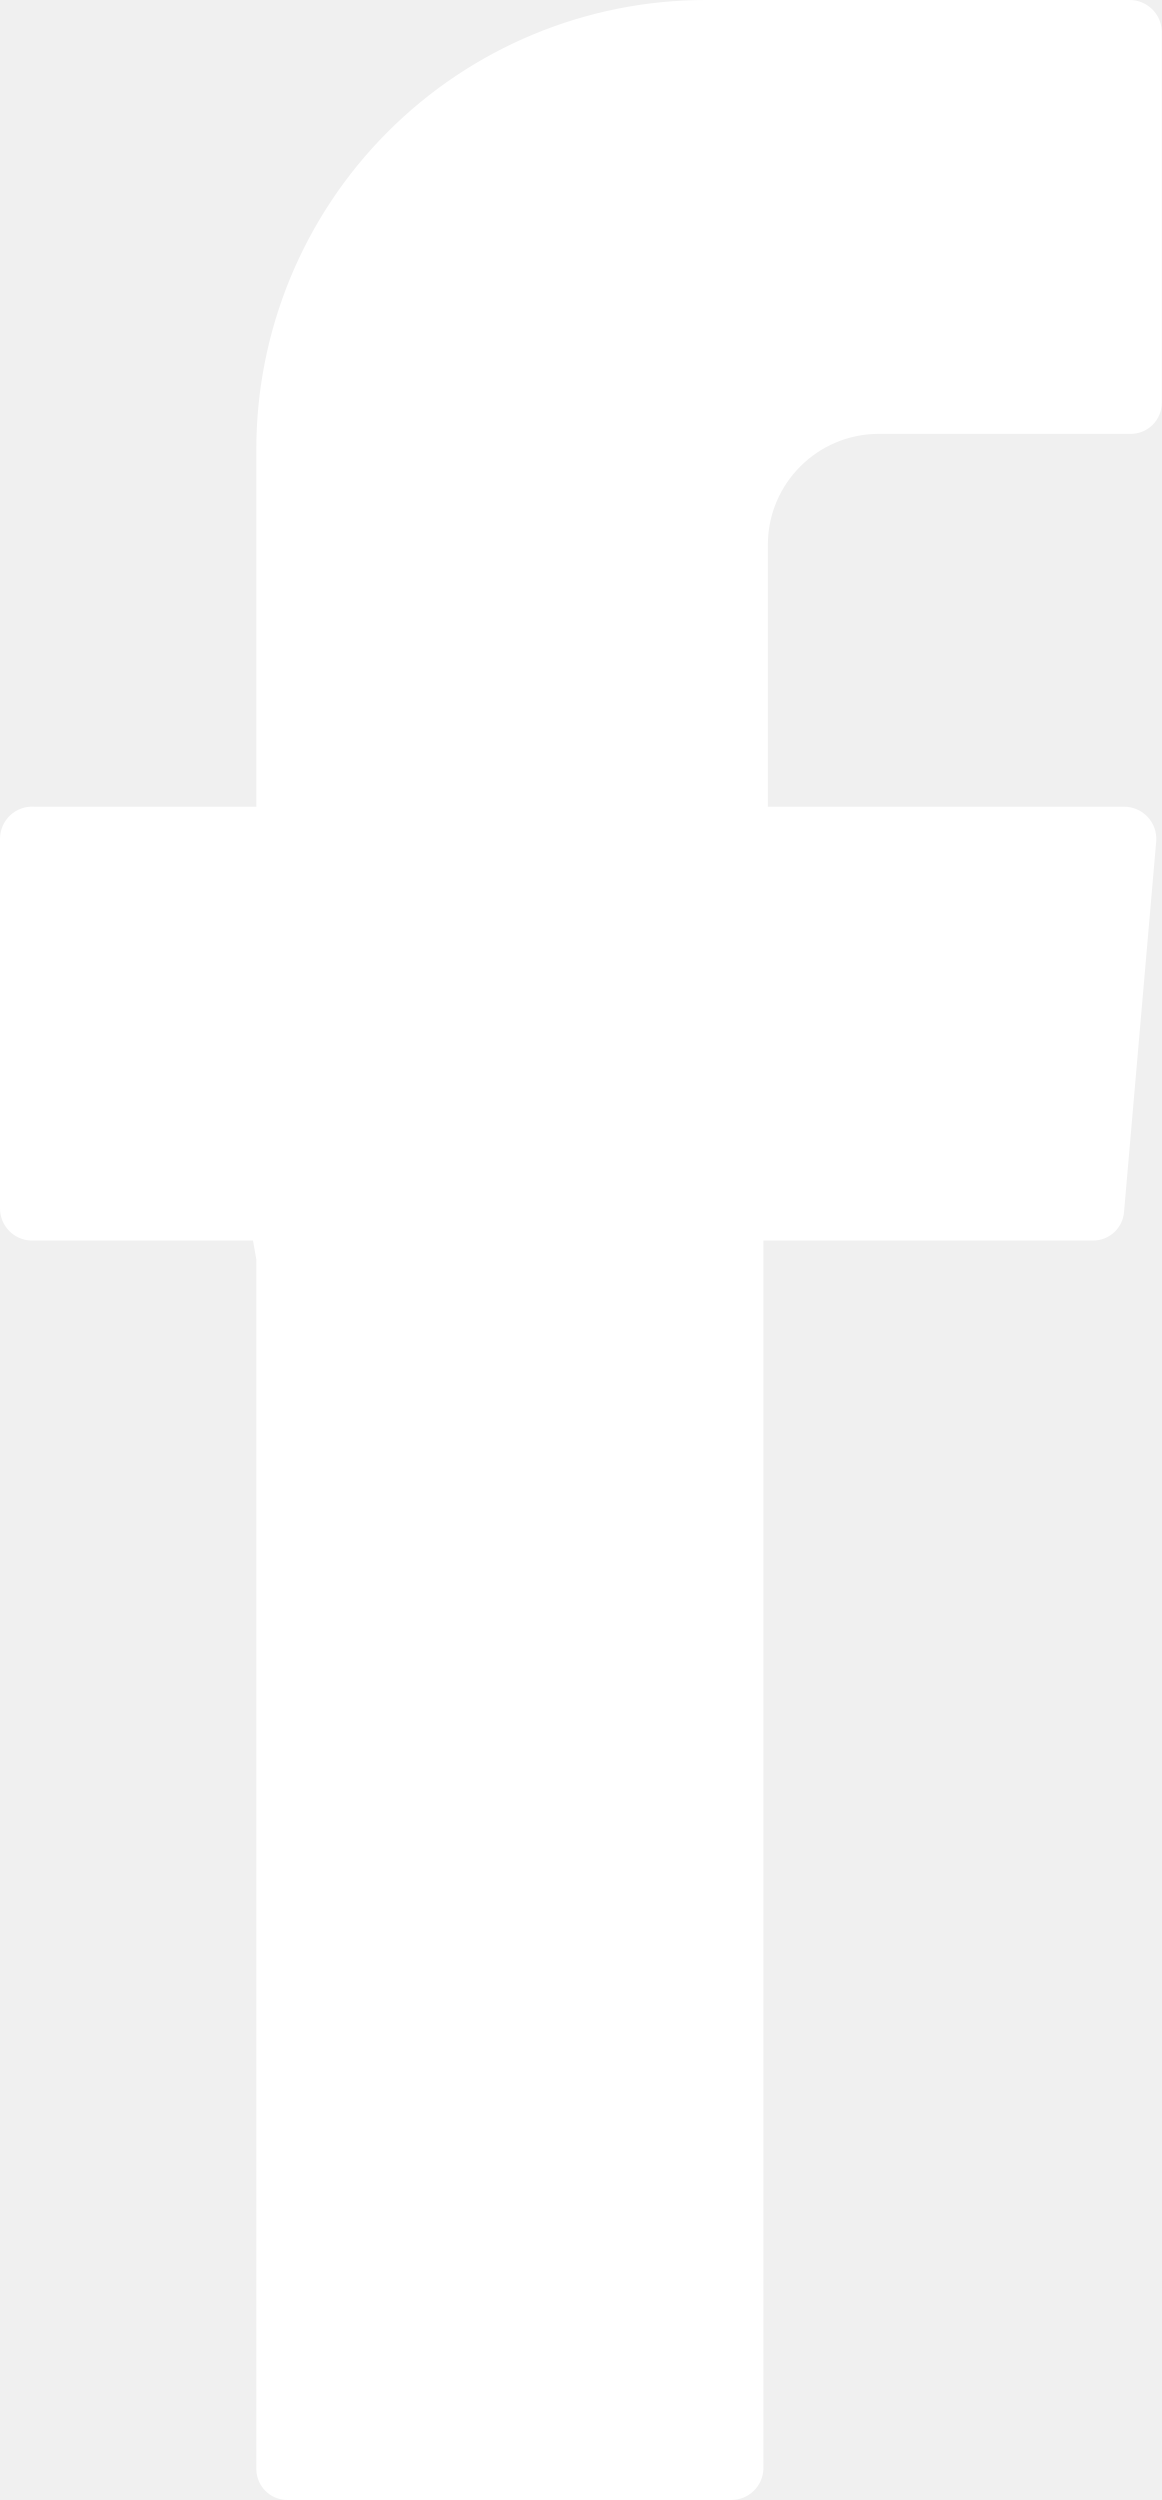
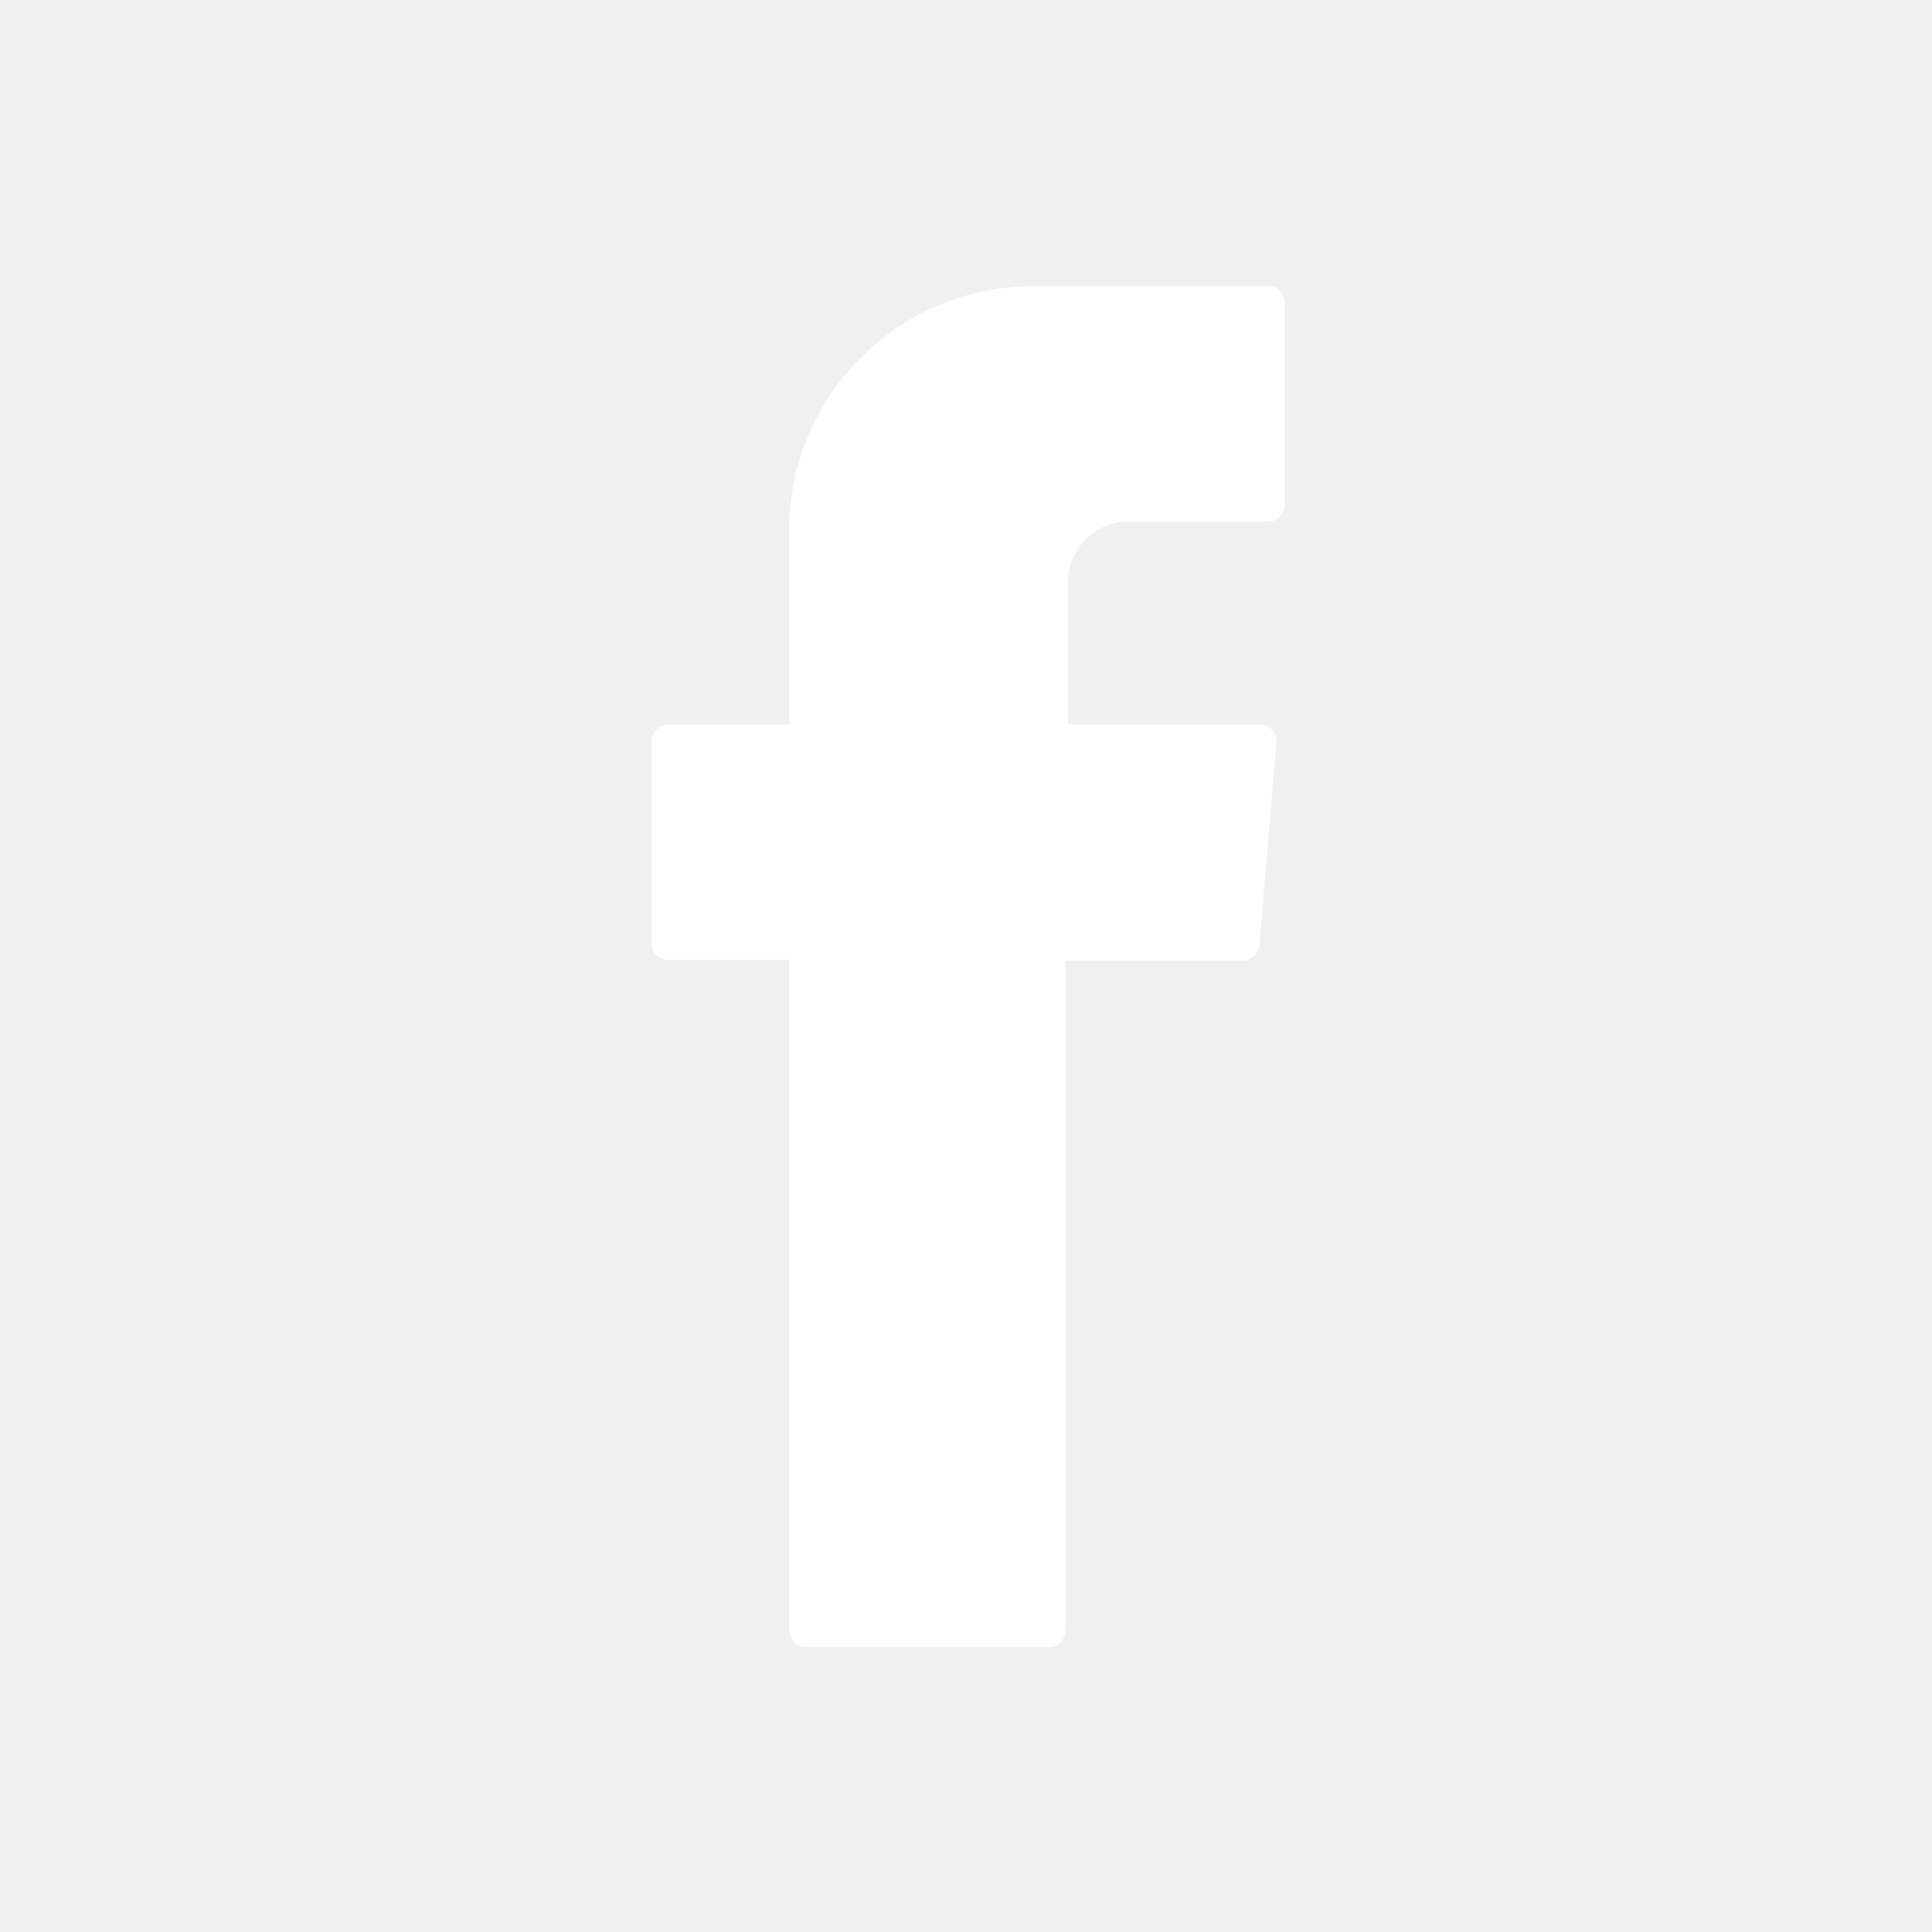
- <svg xmlns="http://www.w3.org/2000/svg" viewBox="0 0 10.47 22.53">
-   <defs>
-     <style>.cls-1{fill:#fff;fill-rule:evenodd;}</style>
-   </defs>
-   <g id="Capa_2" data-name="Capa 2">
-     <g id="Capa_1-2" data-name="Capa 1">
-       <path class="cls-1" d="M2.31,11.35v10.9a.28.28,0,0,0,.28.28h4a.29.29,0,0,0,.29-.28V11.18H9.85a.28.28,0,0,0,.28-.26l.29-3.34a.29.29,0,0,0-.29-.31H6.92V4.91a1,1,0,0,1,1-1h2.26a.28.28,0,0,0,.29-.28V.28A.29.29,0,0,0,10.18,0H6.36A4.05,4.05,0,0,0,2.31,4.06V7.27h-2A.29.29,0,0,0,0,7.56v3.33a.29.29,0,0,0,.28.29h2Z" />
-     </g>
-   </g>
+ <svg xmlns="http://www.w3.org/2000/svg" id="Capa_1" data-name="Capa 1" viewBox="0 0 32 32">
+   <path d="M13.07,16.09V27a.28.28,0,0,0,.29.28h4a.28.28,0,0,0,.29-.28V15.91h2.93a.28.28,0,0,0,.28-.26l.28-3.33A.28.28,0,0,0,20.9,12H17.69V9.64a1,1,0,0,1,1-1H21a.28.28,0,0,0,.28-.29V5A.27.27,0,0,0,21,4.74H17.13a4.05,4.05,0,0,0-4.06,4V12h-2a.28.28,0,0,0-.28.28v3.34a.28.28,0,0,0,.28.28h2Z" fill="#fff" fill-rule="evenodd" />
</svg>
